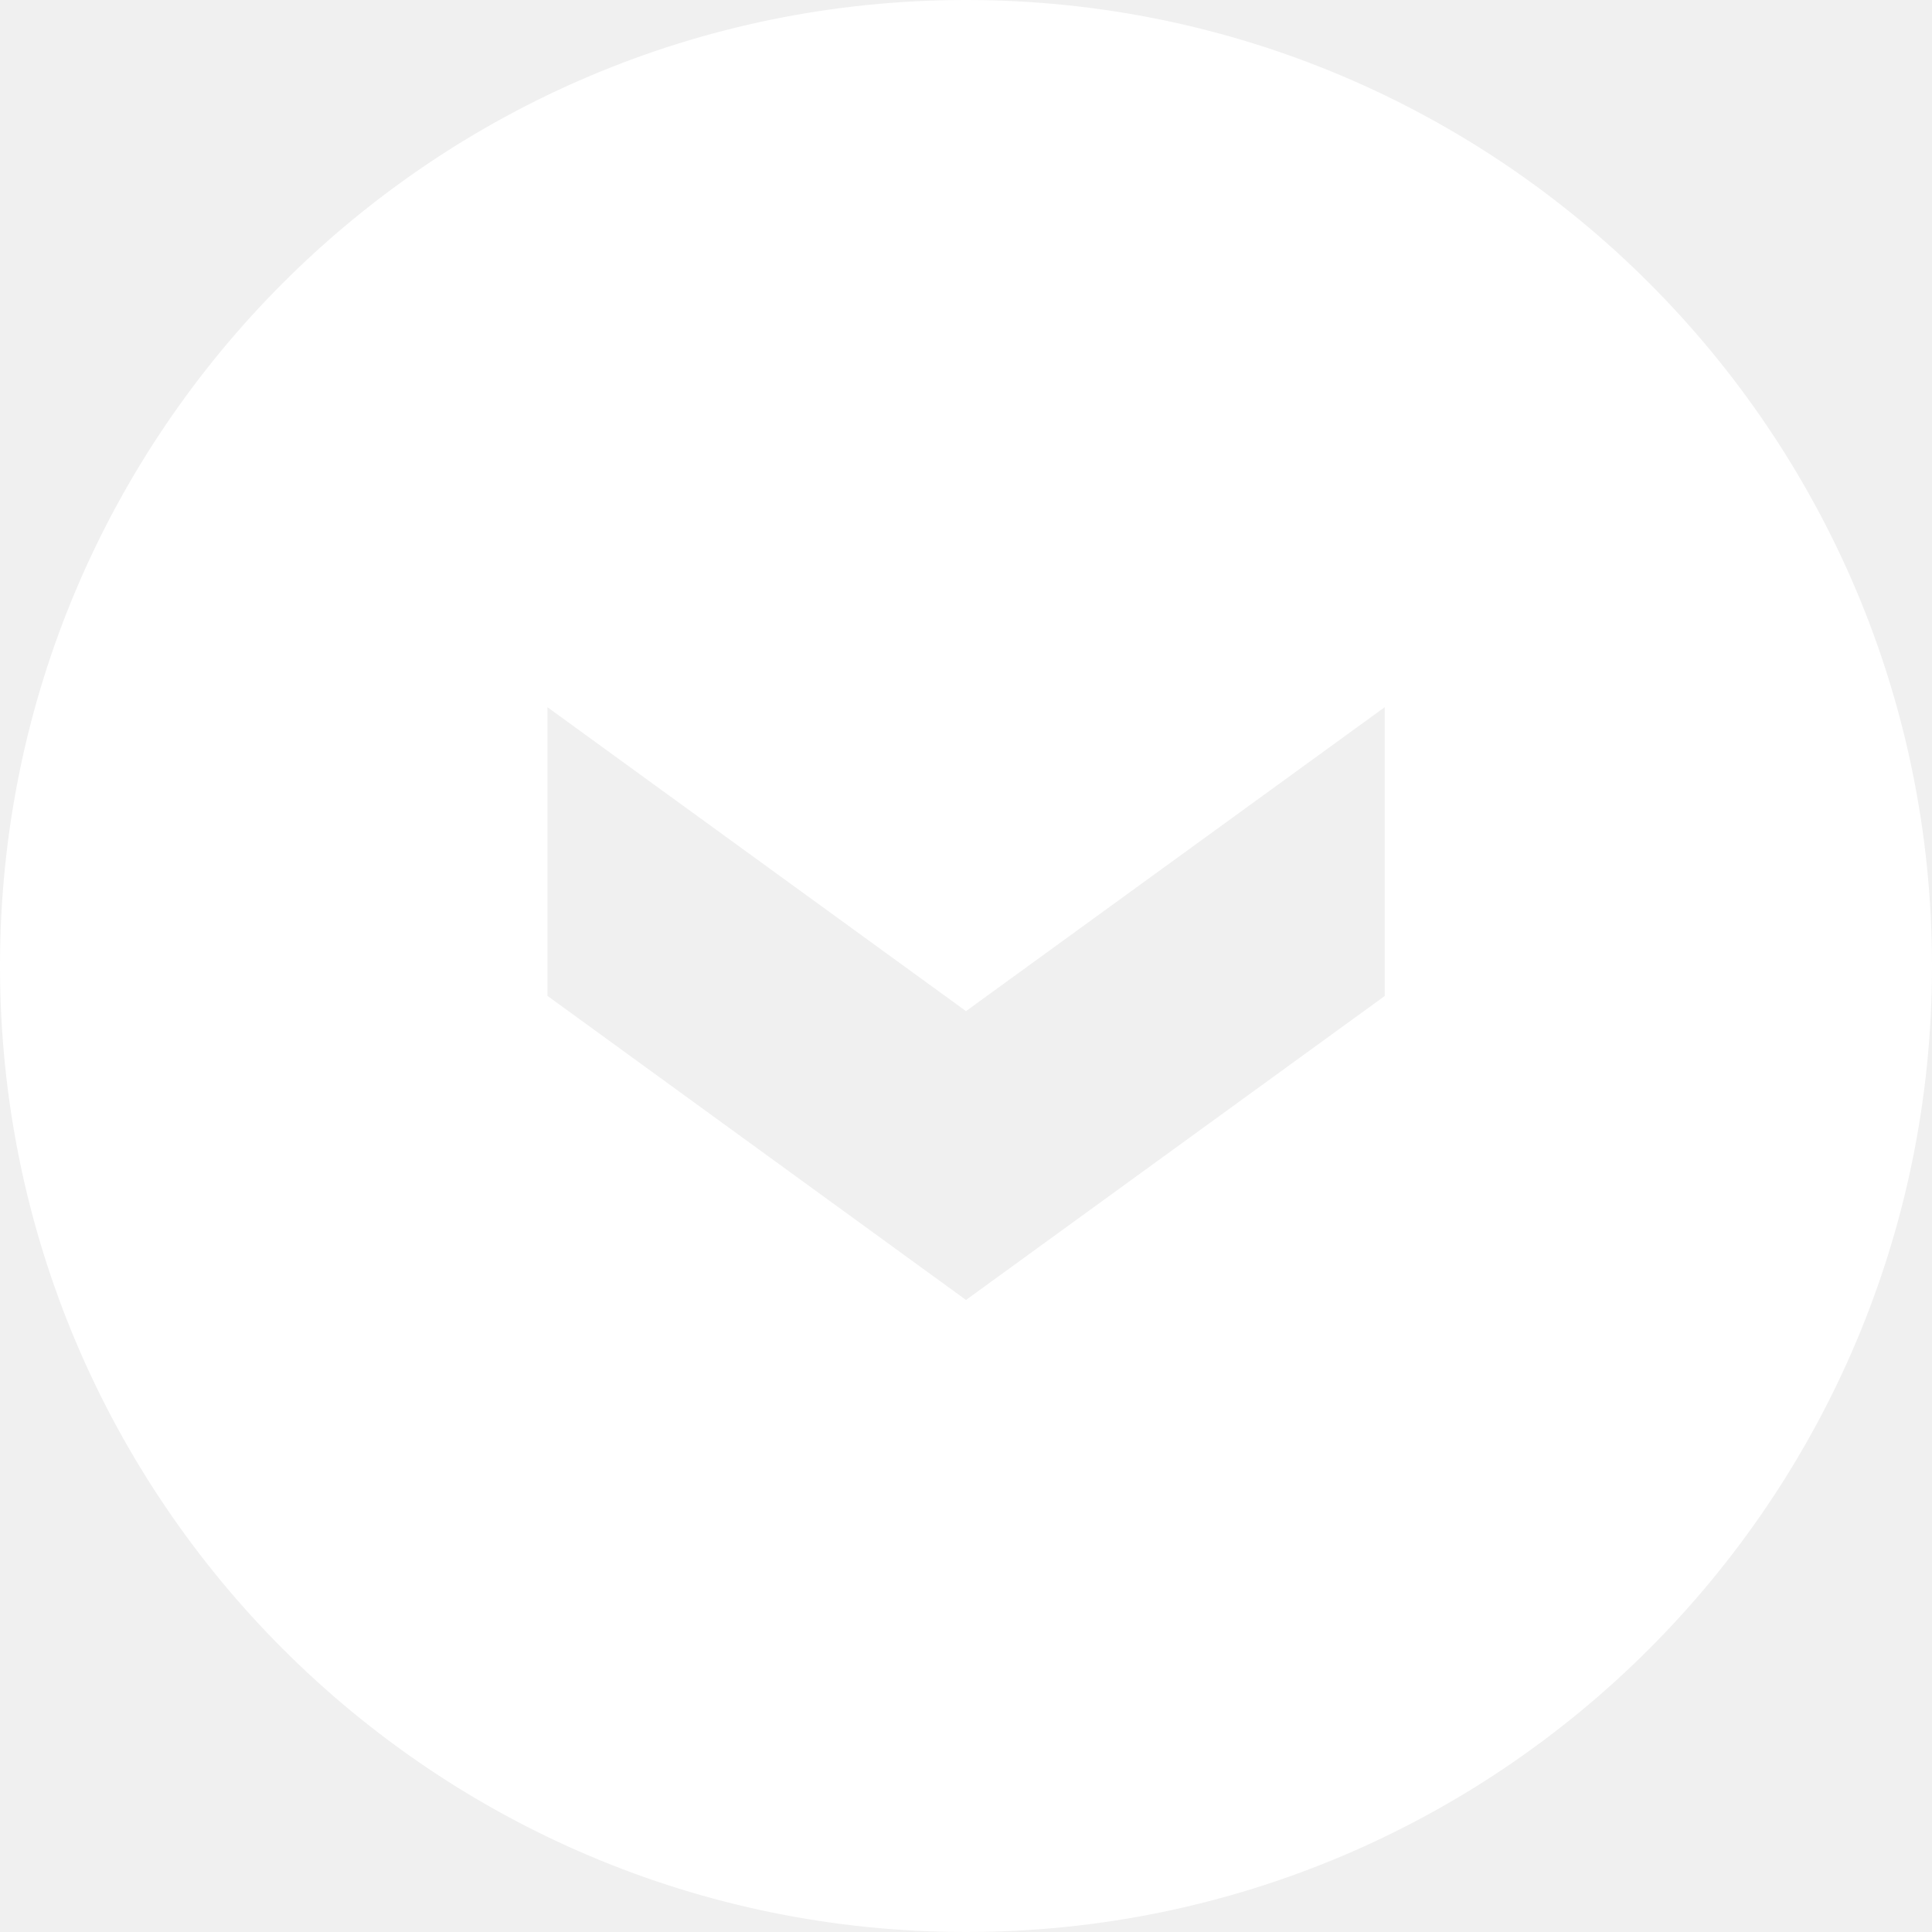
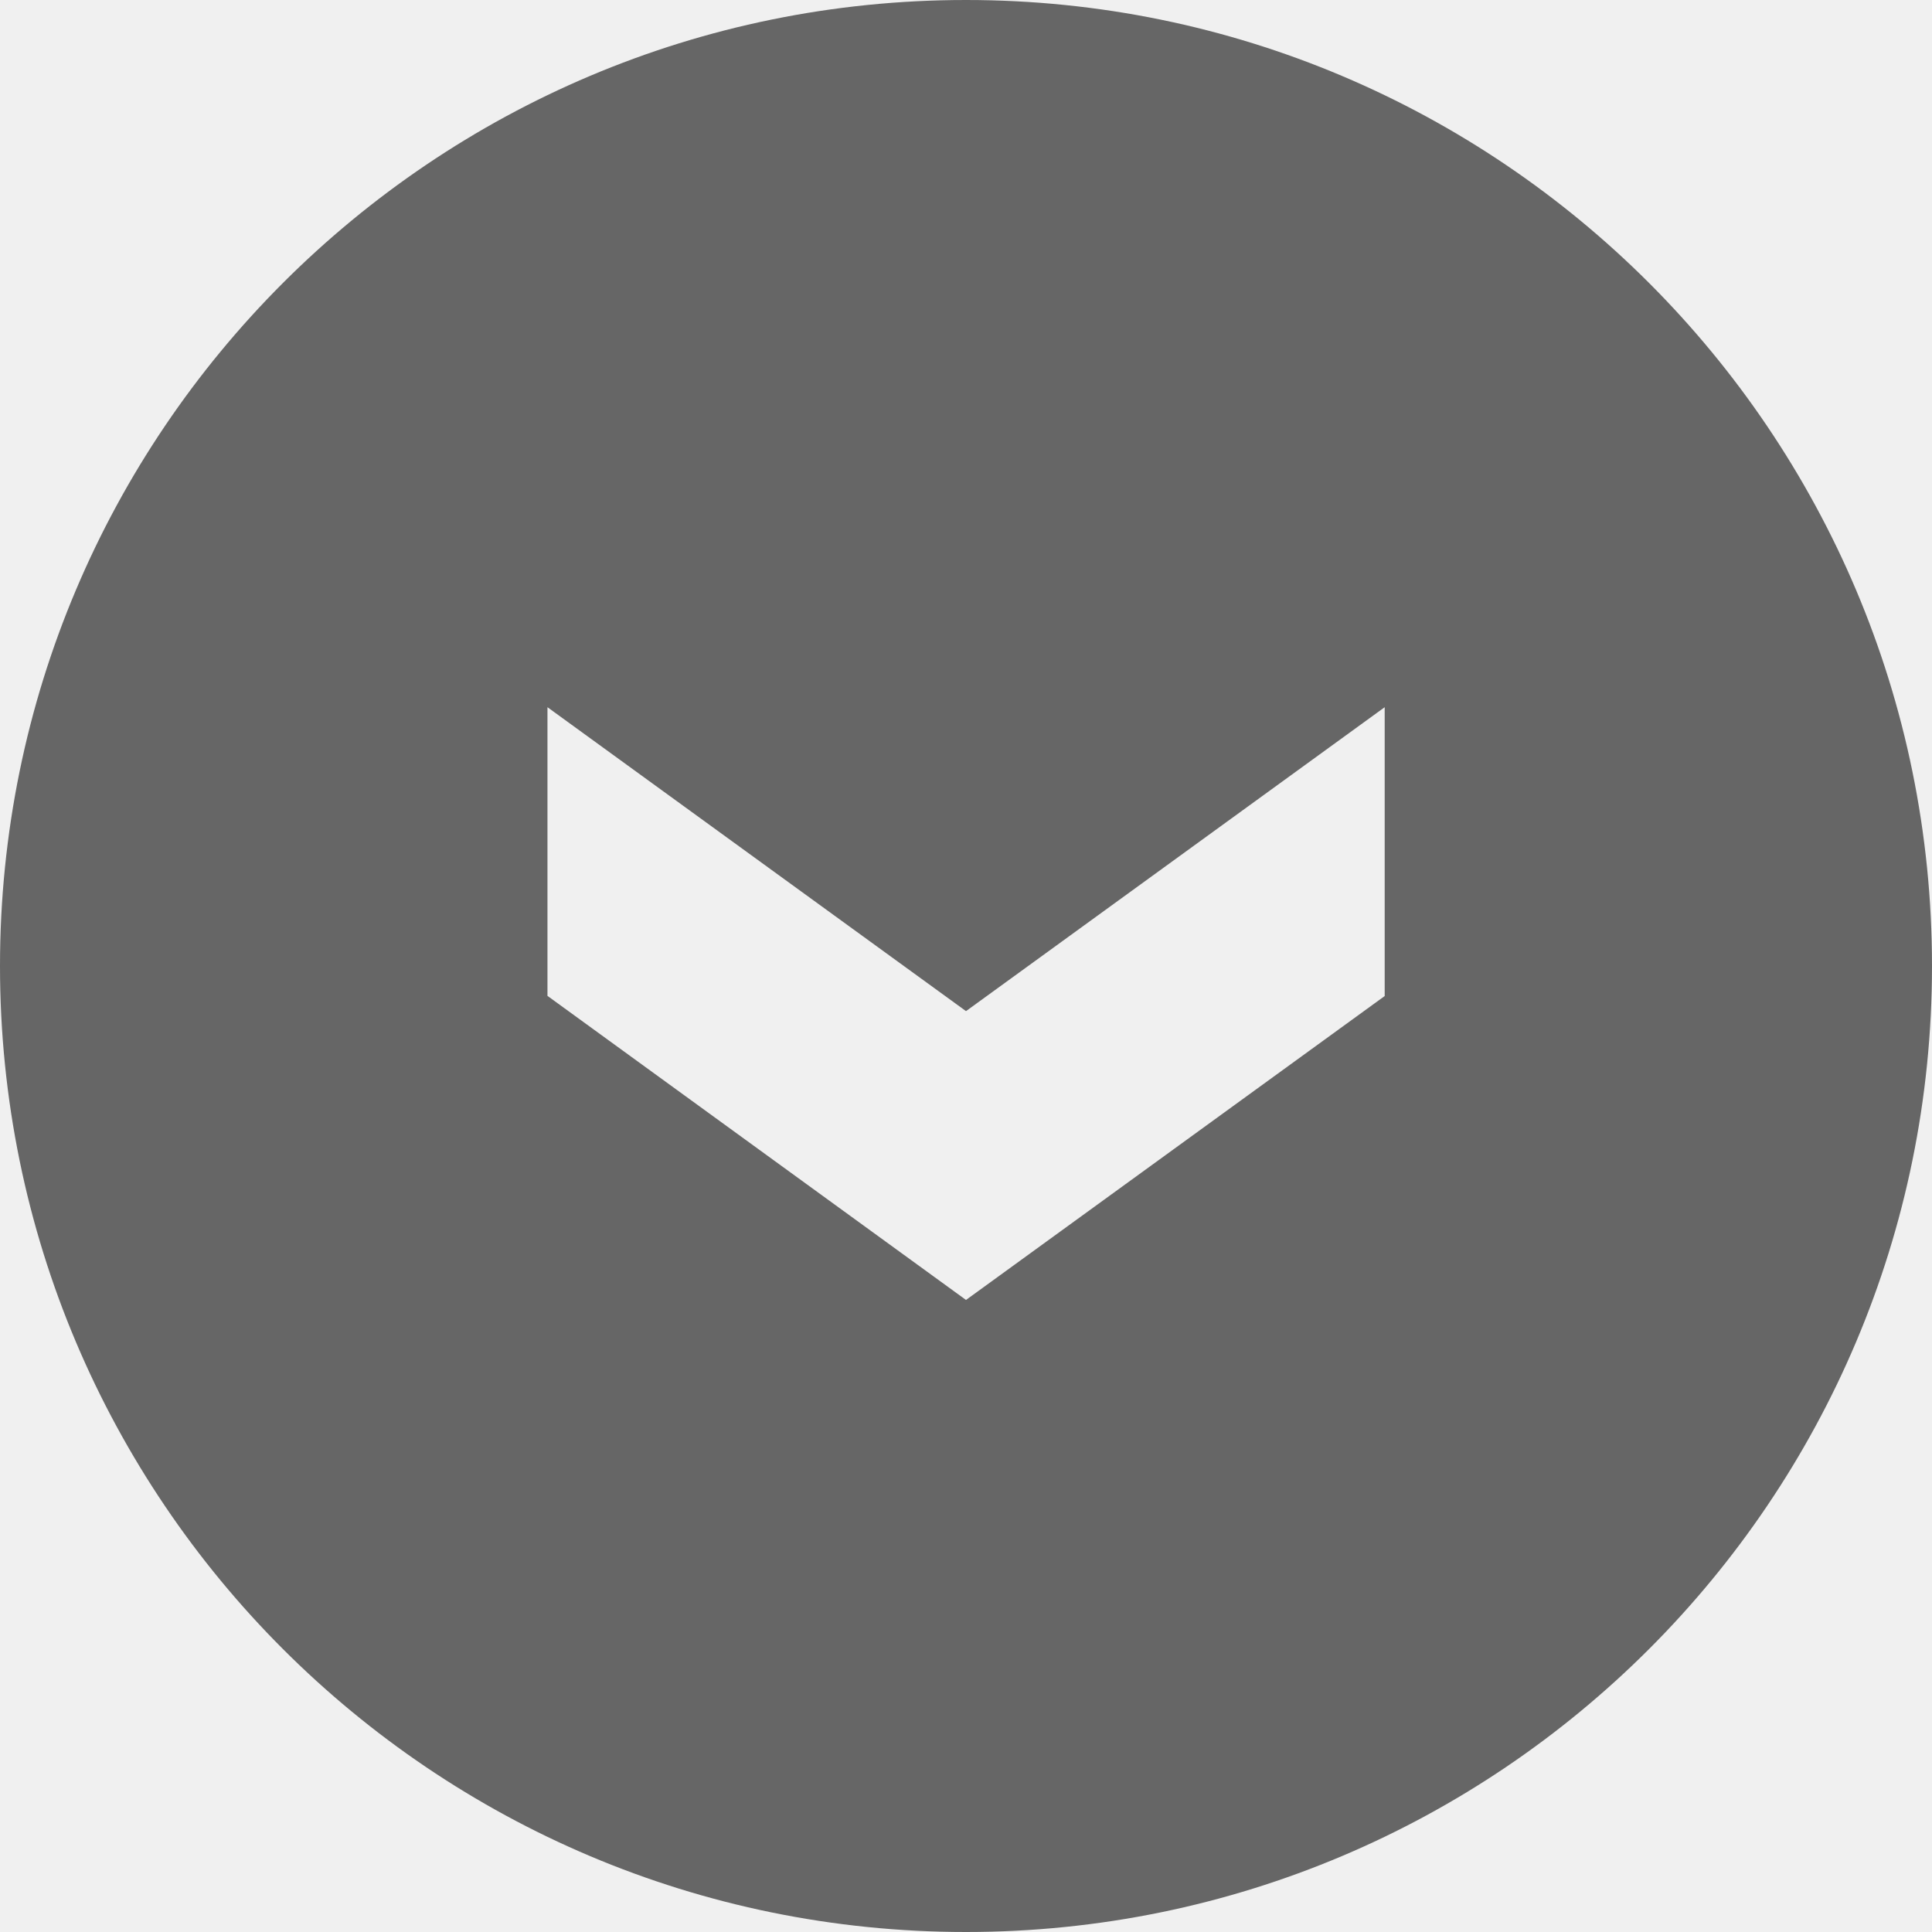
<svg xmlns="http://www.w3.org/2000/svg" version="1.1" id="Layer_1" x="0px" y="0px" viewBox="0 0 122.88 122.88" style="enable-background:new 0 0 122.88 122.88" xml:space="preserve">
  <style type="text/css">.st0{fill: #fff;clip-rule:evenodd;}</style>
  <g>
-     <path class="st0" fill="#ccc" d="M0,61.44C0,27.51,27.51,0,61.44,0s61.44,27.51,61.44,61.44s-27.51,61.44-61.44,61.44S0,95.37,0,61.44L0,61.44z M34.82,44.98v18.36l26.62,19.34l26.63-19.33V44.98L61.44,64.31L34.82,44.98L34.82,44.98z" />
+     <path fill="#666" d="M0,61.44C0,27.51,27.51,0,61.44,0s61.44,27.51,61.44,61.44s-27.51,61.44-61.44,61.44S0,95.37,0,61.44L0,61.44z M34.82,44.98v18.36l26.62,19.34l26.63-19.33V44.98L61.44,64.31L34.82,44.98L34.82,44.98z" />
  </g>
</svg>
